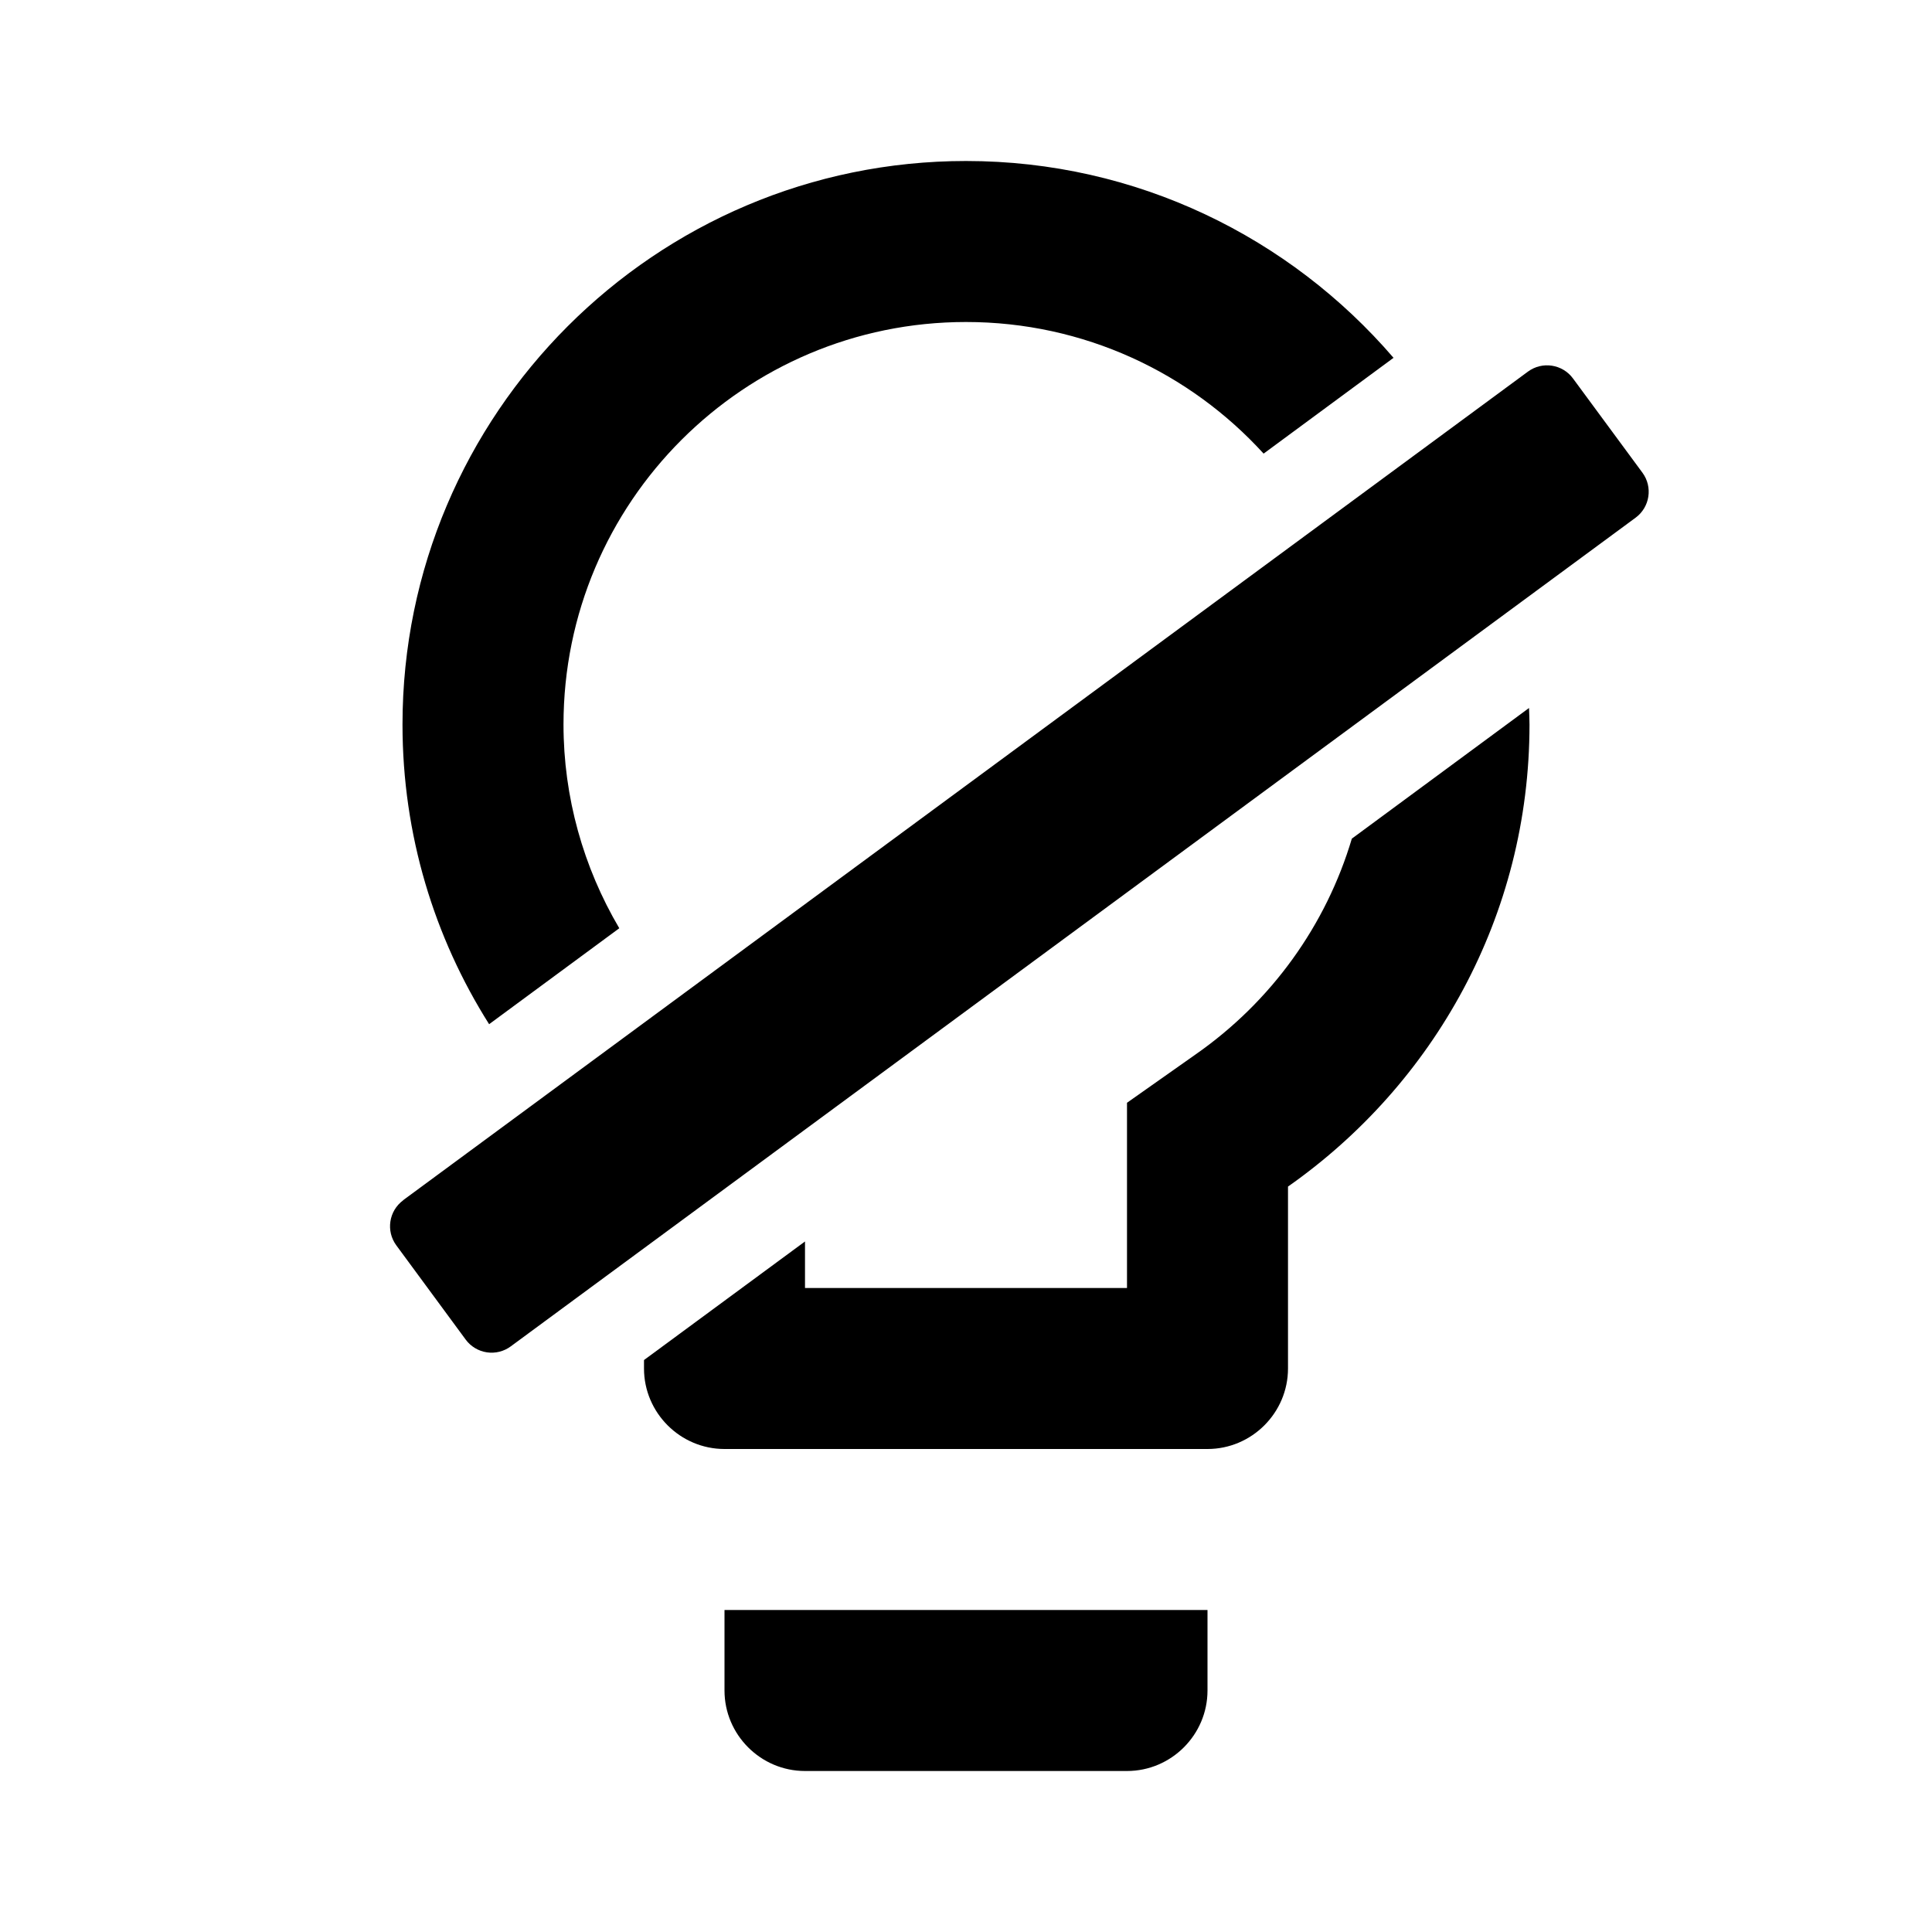
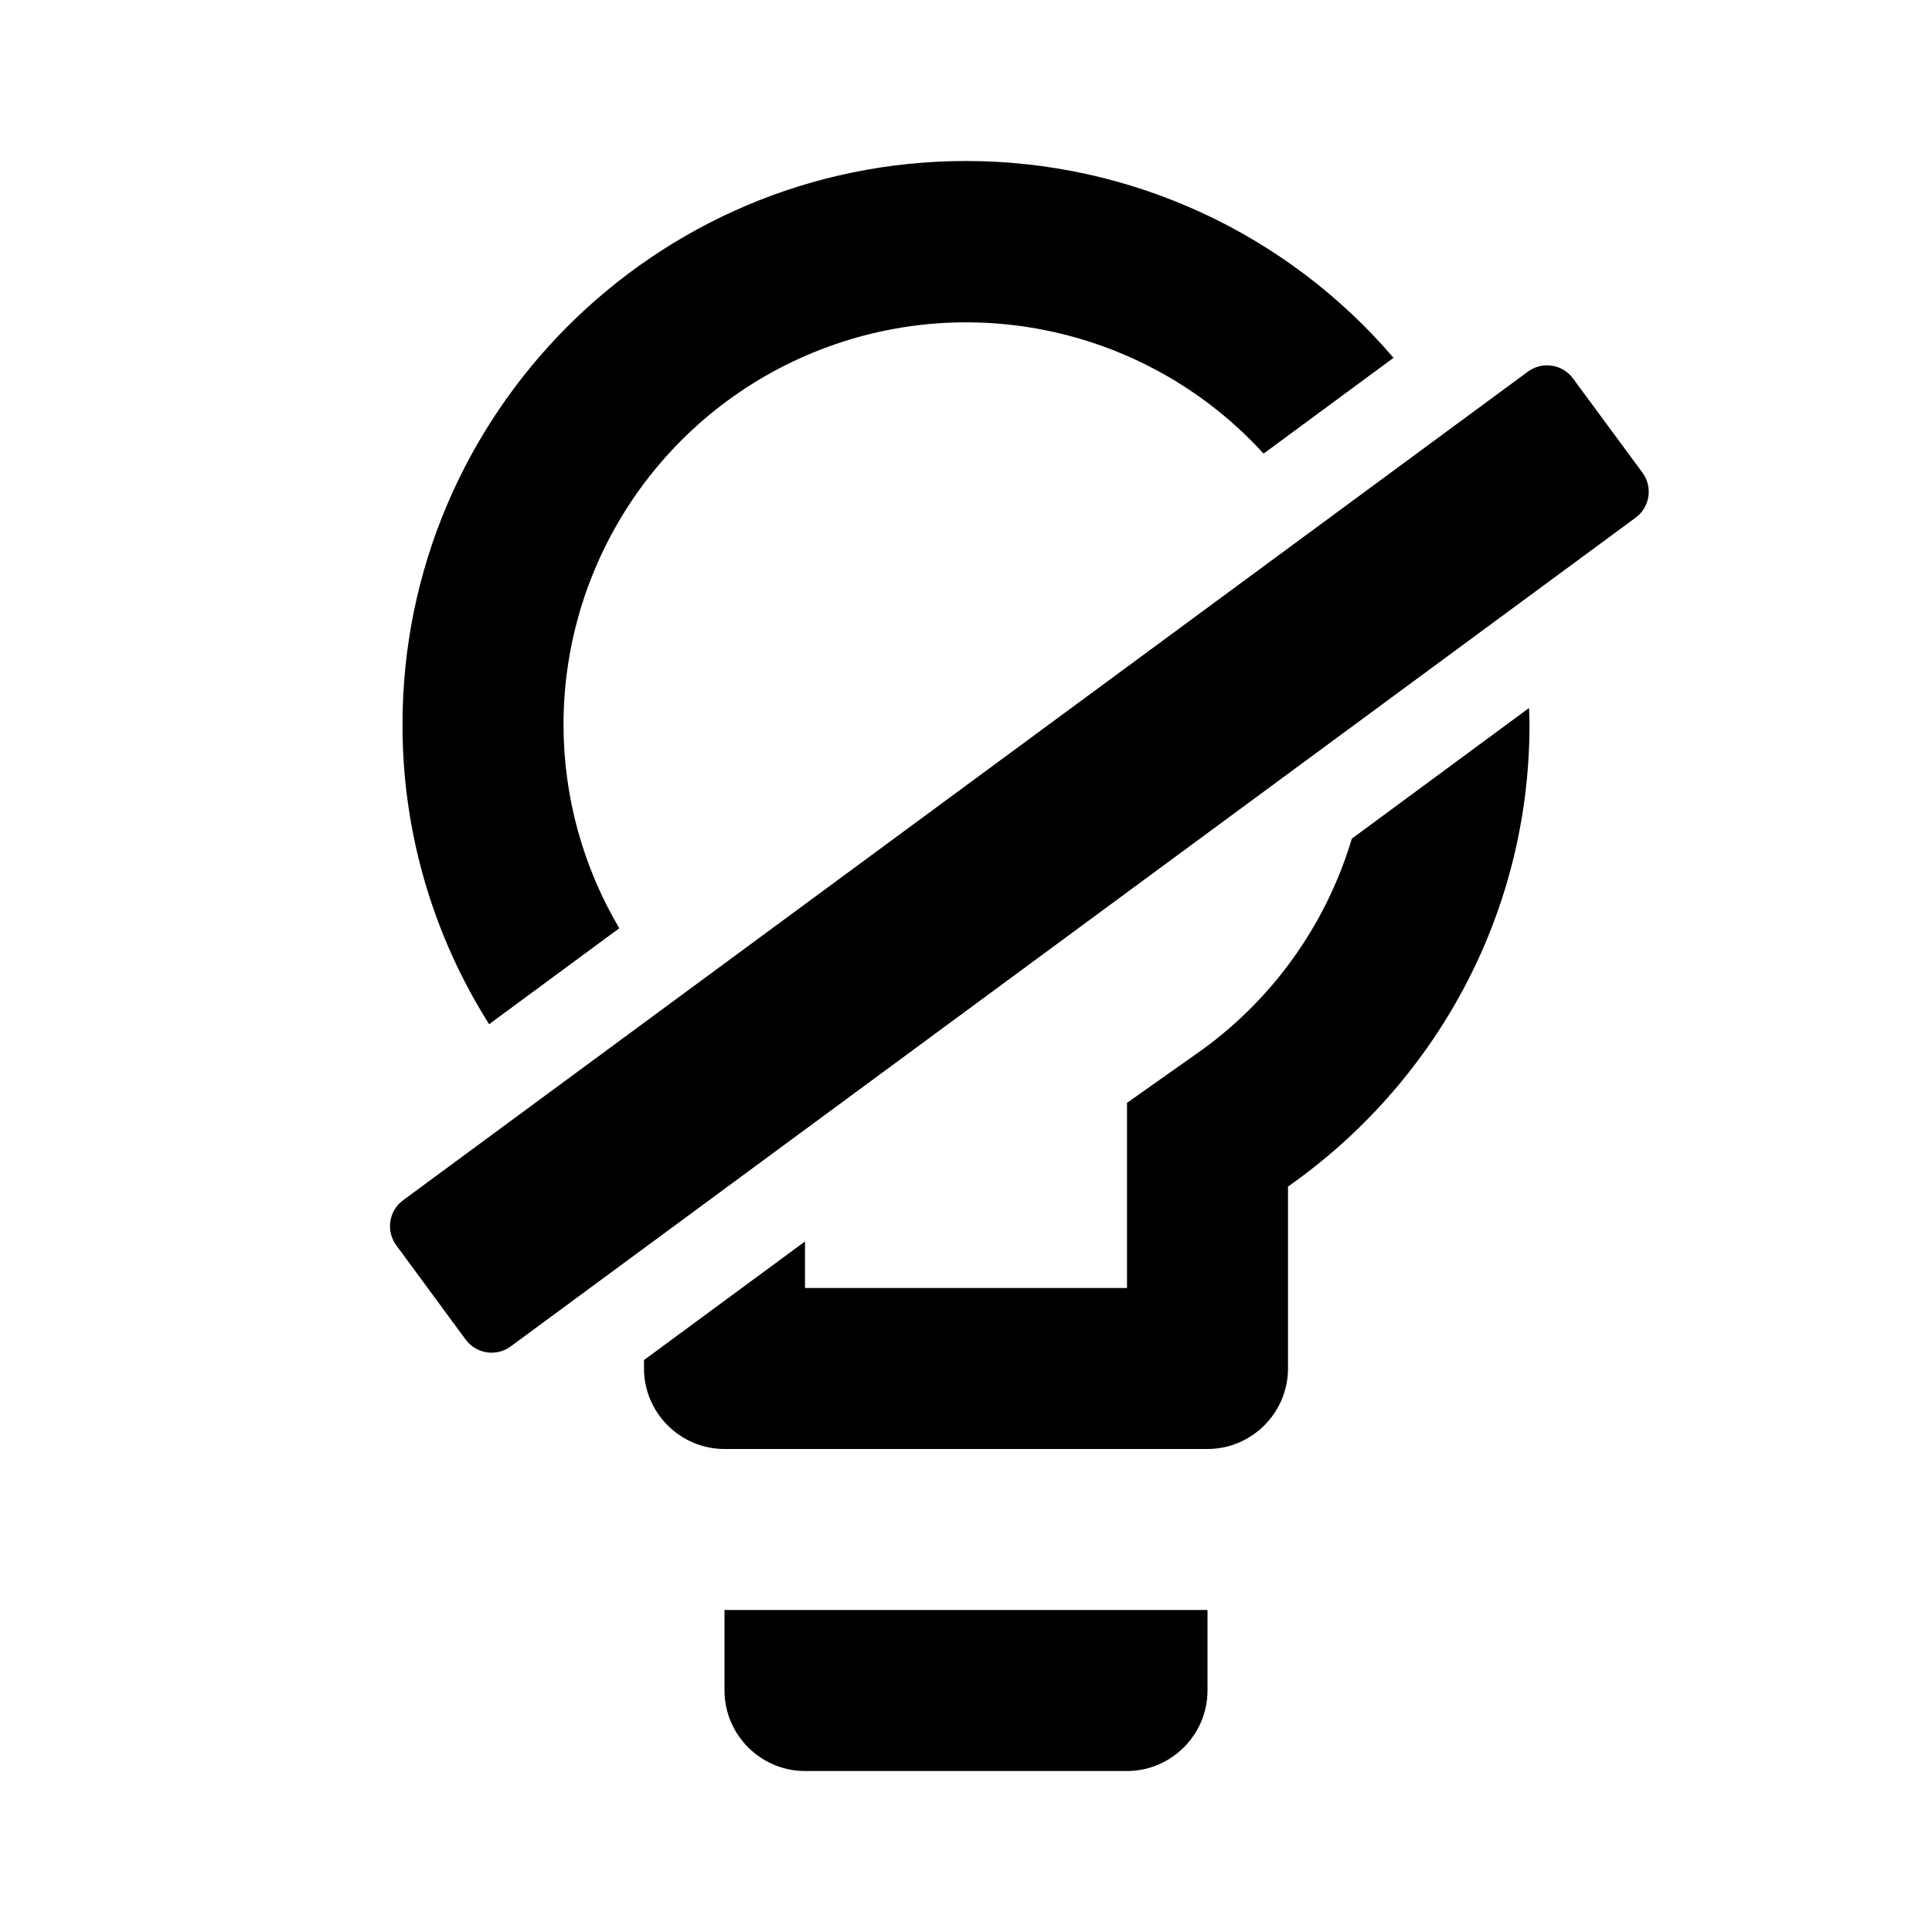
- <svg xmlns="http://www.w3.org/2000/svg" height="24px" viewBox="0 0 24 24" width="24px" fill="currentColor">
-   <path d="M 12 2 C 8.14 2 5 5.14 5 9 C 5 10.371 5.395 11.645 6.076 12.723 L 7.693 11.531 C 7.246 10.773 7 9.902 7 9 C 7 6.24 9.24 4 12 4 C 13.464 4 14.783 4.631 15.697 5.635 L 17.311 4.445 C 16.026 2.95 14.122 2 12 2 z M 18.994 8.795 L 16.793 10.418 C 16.474 11.49 15.797 12.44 14.85 13.1 L 14 13.699 L 14 16 L 10 16 L 10 15.422 L 8 16.895 L 8 17 C 8 17.55 8.45 18 9 18 L 15 18 C 15.55 18 16 17.55 16 17 L 16 14.74 C 17.81 13.47 19 11.38 19 9 C 19 8.931 18.996 8.863 18.994 8.795 z M 9 20 L 9 21 C 9 21.55 9.45 22 10 22 L 14 22 C 14.55 22 15 21.55 15 21 L 15 20 L 9 20 z " />
-   <path d="M 5.007,14.91 18.981,4.616 a 0.4,0.4 8.62 0 1 0.559,0.085 L 20.403,5.872 A 0.4,0.4 98.62 0 1 20.318,6.431 L 6.345,16.725 A 0.4,0.4 8.62 0 1 5.785,16.641 L 4.923,15.47 a 0.4,0.4 98.62 0 1 0.085,-0.559 z" />
+ <svg xmlns="http://www.w3.org/2000/svg" width="24" height="24" fill="currentColor">
+   <path d="M12 2C8.14 2 5 5.14 5 9a6.94 6.94 0 0 0 1.076 3.723l1.617-1.192A4.973 4.973 0 0 1 7 9a5.002 5.002 0 0 1 8.697-3.365l1.614-1.19A6.987 6.987 0 0 0 12 2zm6.994 6.795-2.201 1.623A5.011 5.011 0 0 1 14.85 13.1l-.85.6V16h-4v-.578l-2 1.473V17c0 .55.45 1 1 1h6c.55 0 1-.45 1-1v-2.26c1.81-1.27 3-3.36 3-5.74 0-.069-.004-.137-.006-.205zM9 20v1c0 .55.45 1 1 1h4c.55 0 1-.45 1-1v-1H9zM5.007 14.91 18.981 4.616a.4.4 8.62 0 1 .559.085l.863 1.17a.4.4 98.62 0 1-.085.56L6.345 16.725a.4.4 8.62 0 1-.56-.084l-.862-1.171a.4.4 98.62 0 1 .084-.56z" />
</svg>
